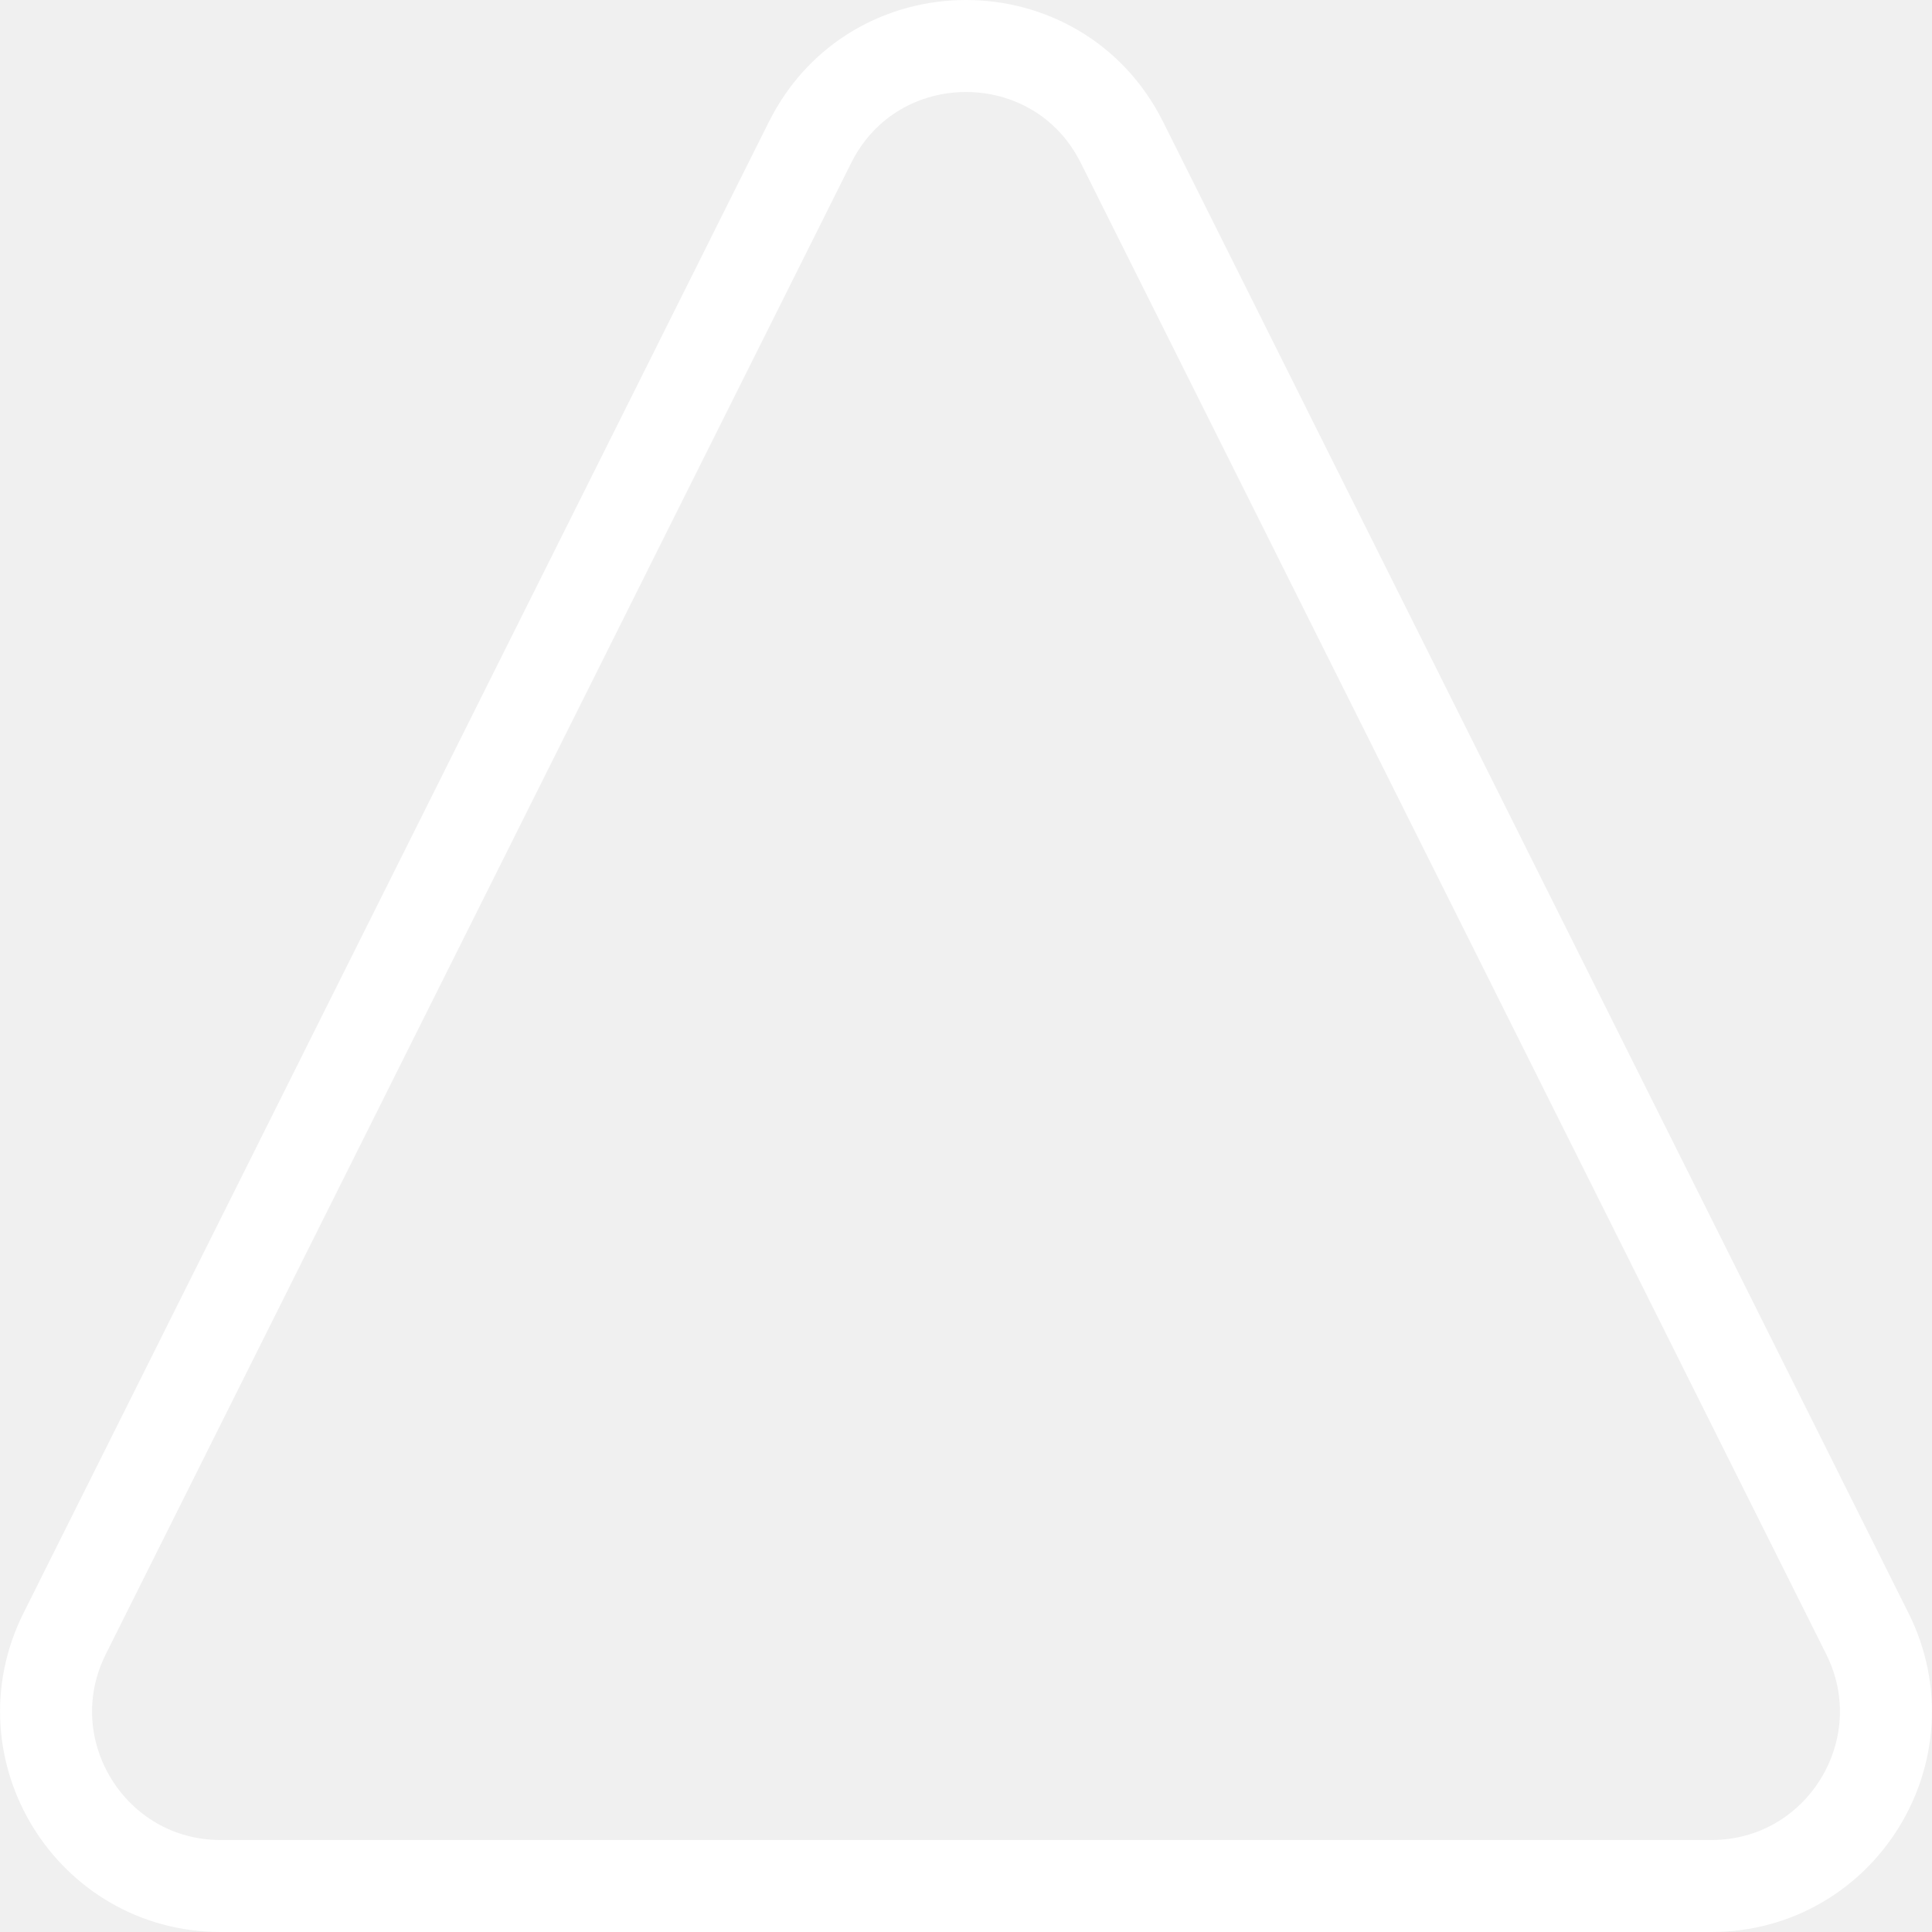
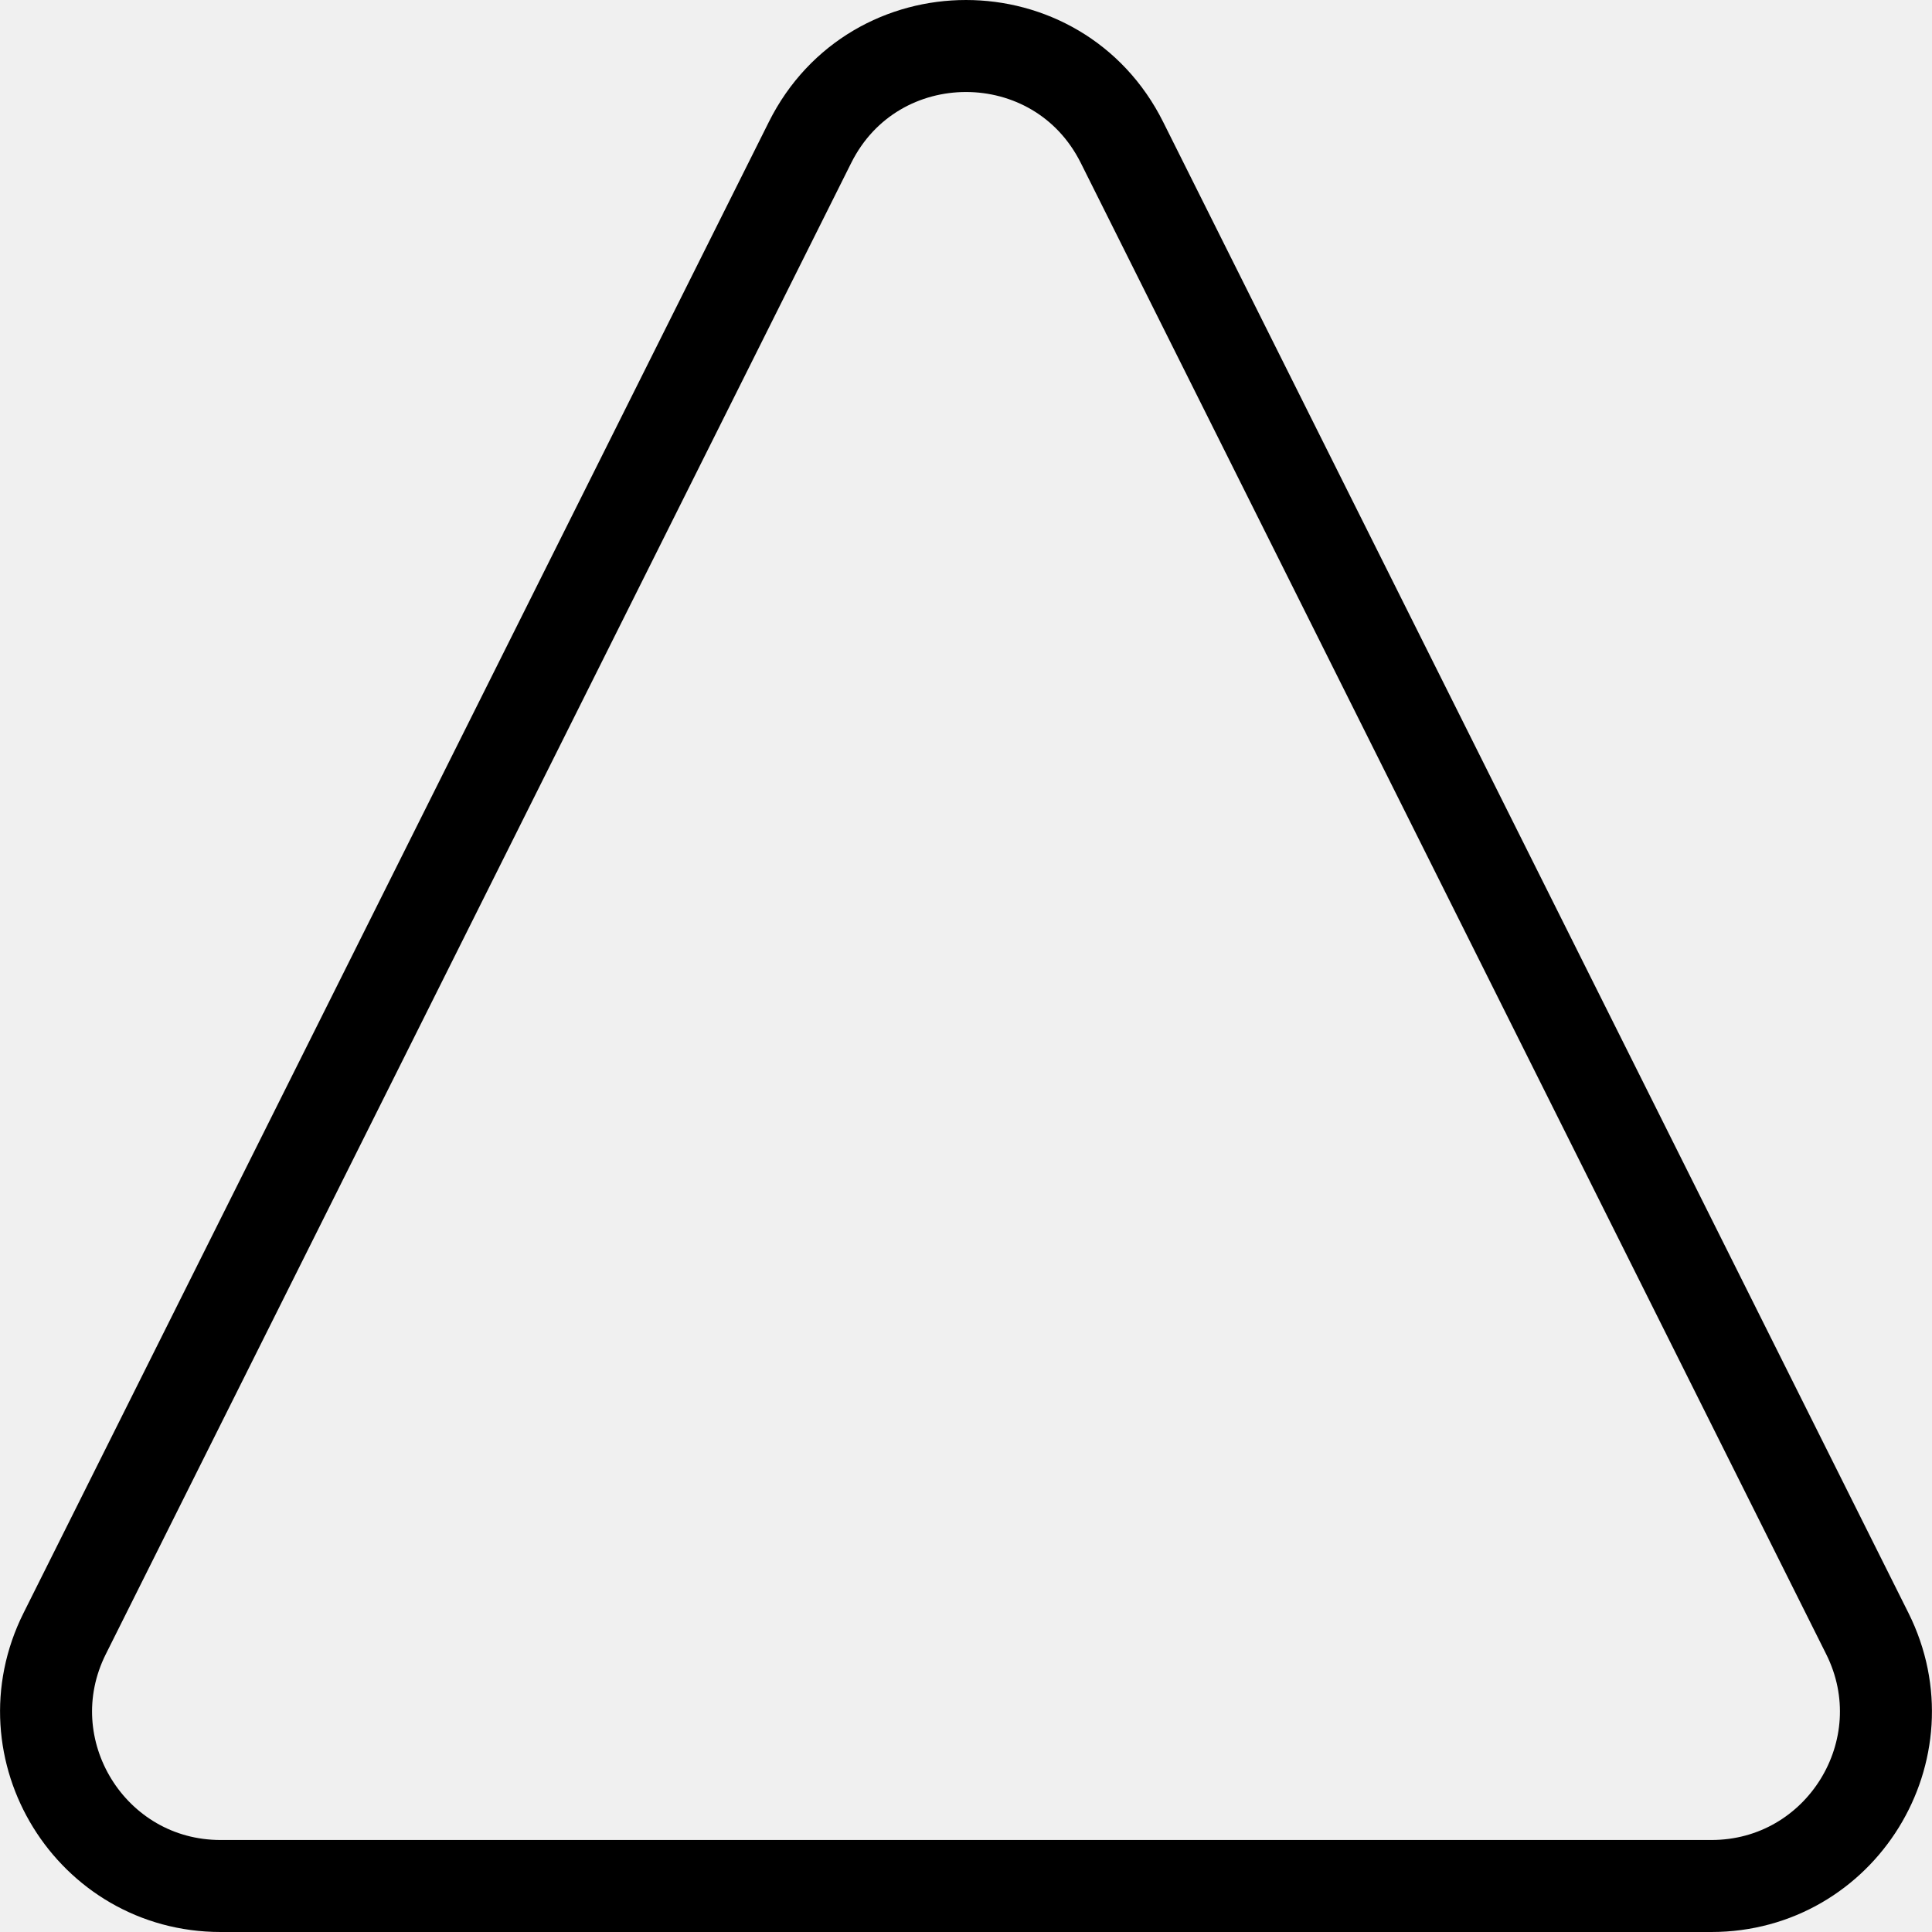
<svg xmlns="http://www.w3.org/2000/svg" width="126" height="126" viewBox="0 0 126 126" fill="none">
-   <path d="M73.172 9.289L121.781 106.535C125.562 114.101 120.062 123 111.609 123H14.391C5.938 123 0.437 114.101 4.219 106.535L52.828 9.289C57.019 0.904 68.981 0.904 73.172 9.289Z" stroke="white" stroke-width="6" />
+   <path d="M73.172 9.289L121.781 106.535C125.562 114.101 120.062 123 111.609 123H14.391C5.938 123 0.437 114.101 4.219 106.535L52.828 9.289C57.019 0.904 68.981 0.904 73.172 9.289Z" stroke="black" stroke-width="6" />
</svg>
